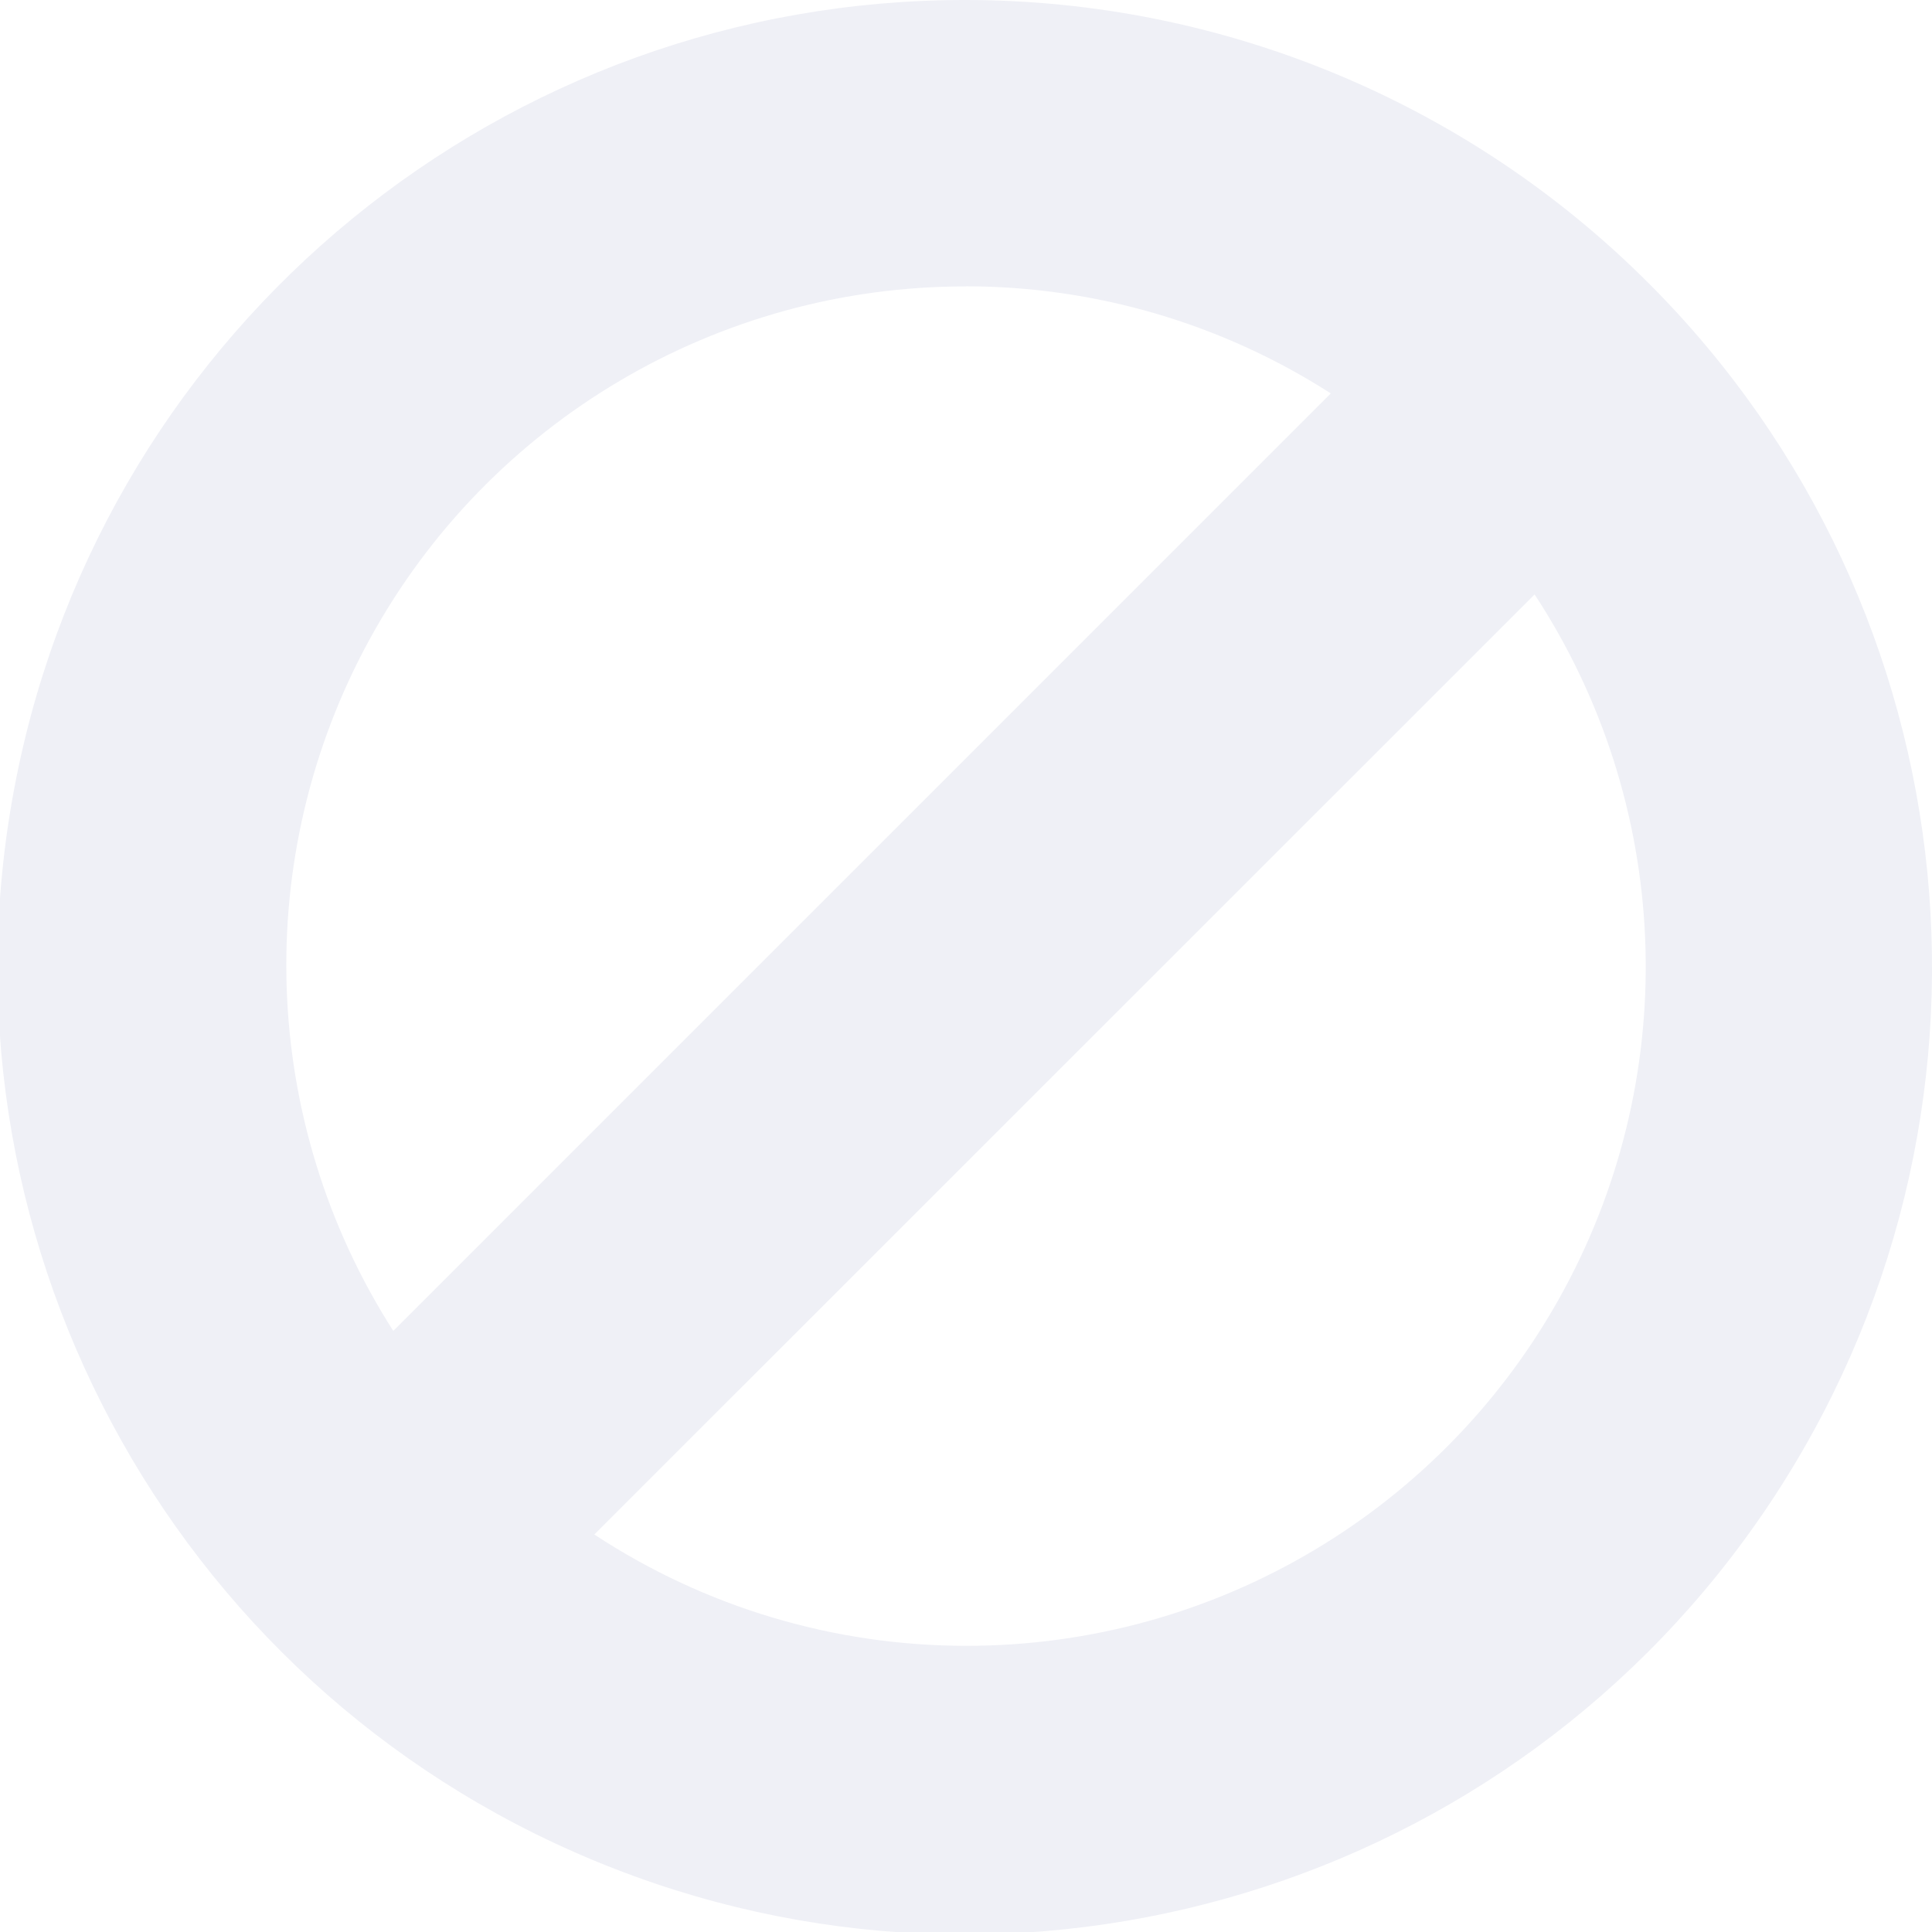
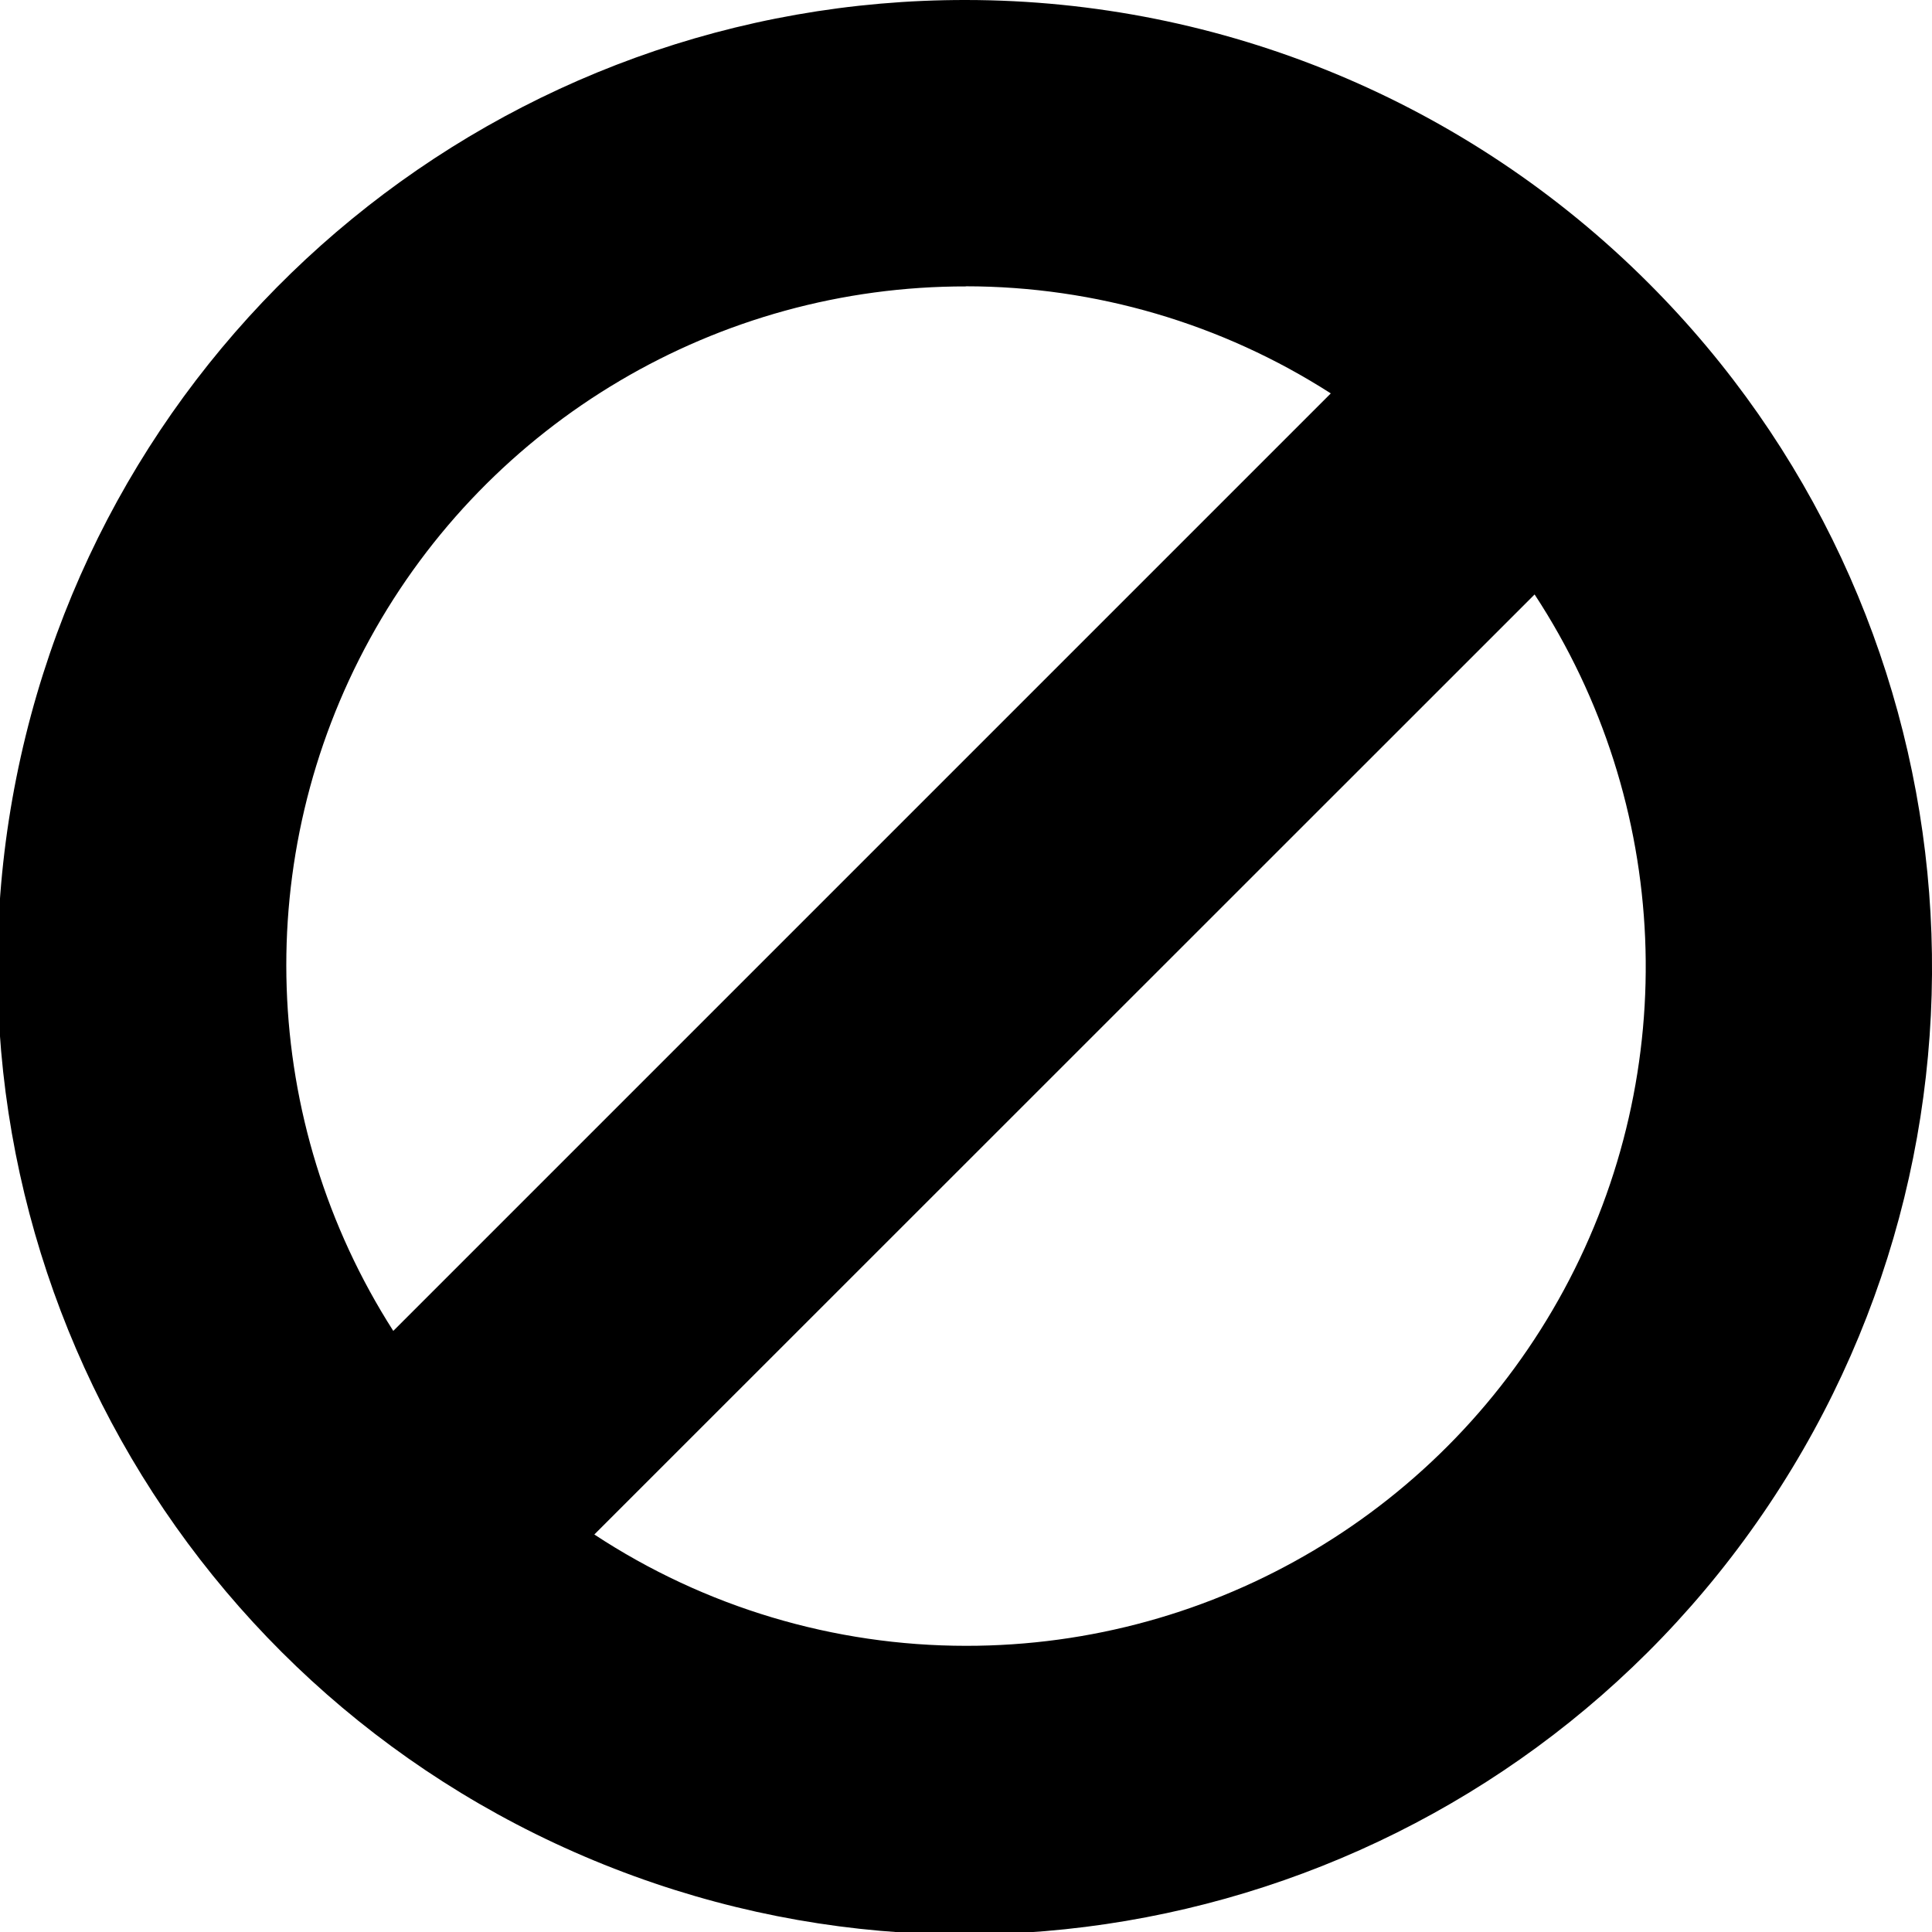
- <svg xmlns="http://www.w3.org/2000/svg" width="16" height="16" viewBox="0 0 16 16">
-   <path id="noun-prohibit-3815099" d="M15.813,7.812a8.01,8.01,0,1,0,5.654,2.346,8,8,0,0,0-5.654-2.346Zm0,13.63a5.6,5.6,0,0,1-3.078-.922l7.787-7.785a5.624,5.624,0,0,1-4.709,8.707Zm0-11.259a5.6,5.6,0,0,1,3.021.887l-7.764,7.764a5.621,5.621,0,0,1,4.744-8.65Z" transform="translate(-7.813 -7.812)" fill="#eff0f6" />
+ <svg xmlns="http://www.w3.org/2000/svg" data-name="main-color-icon" width="16" height="16" viewBox="0 0 16 16">
+   <path id="noun-prohibit-3815099" d="M15.813,7.812a8.01,8.01,0,1,0,5.654,2.346,8,8,0,0,0-5.654-2.346Zm0,13.63a5.6,5.6,0,0,1-3.078-.922l7.787-7.785a5.624,5.624,0,0,1-4.709,8.707Zm0-11.259a5.6,5.6,0,0,1,3.021.887l-7.764,7.764a5.621,5.621,0,0,1,4.744-8.65Z" transform="translate(-7.813 -7.812)" />
</svg>
